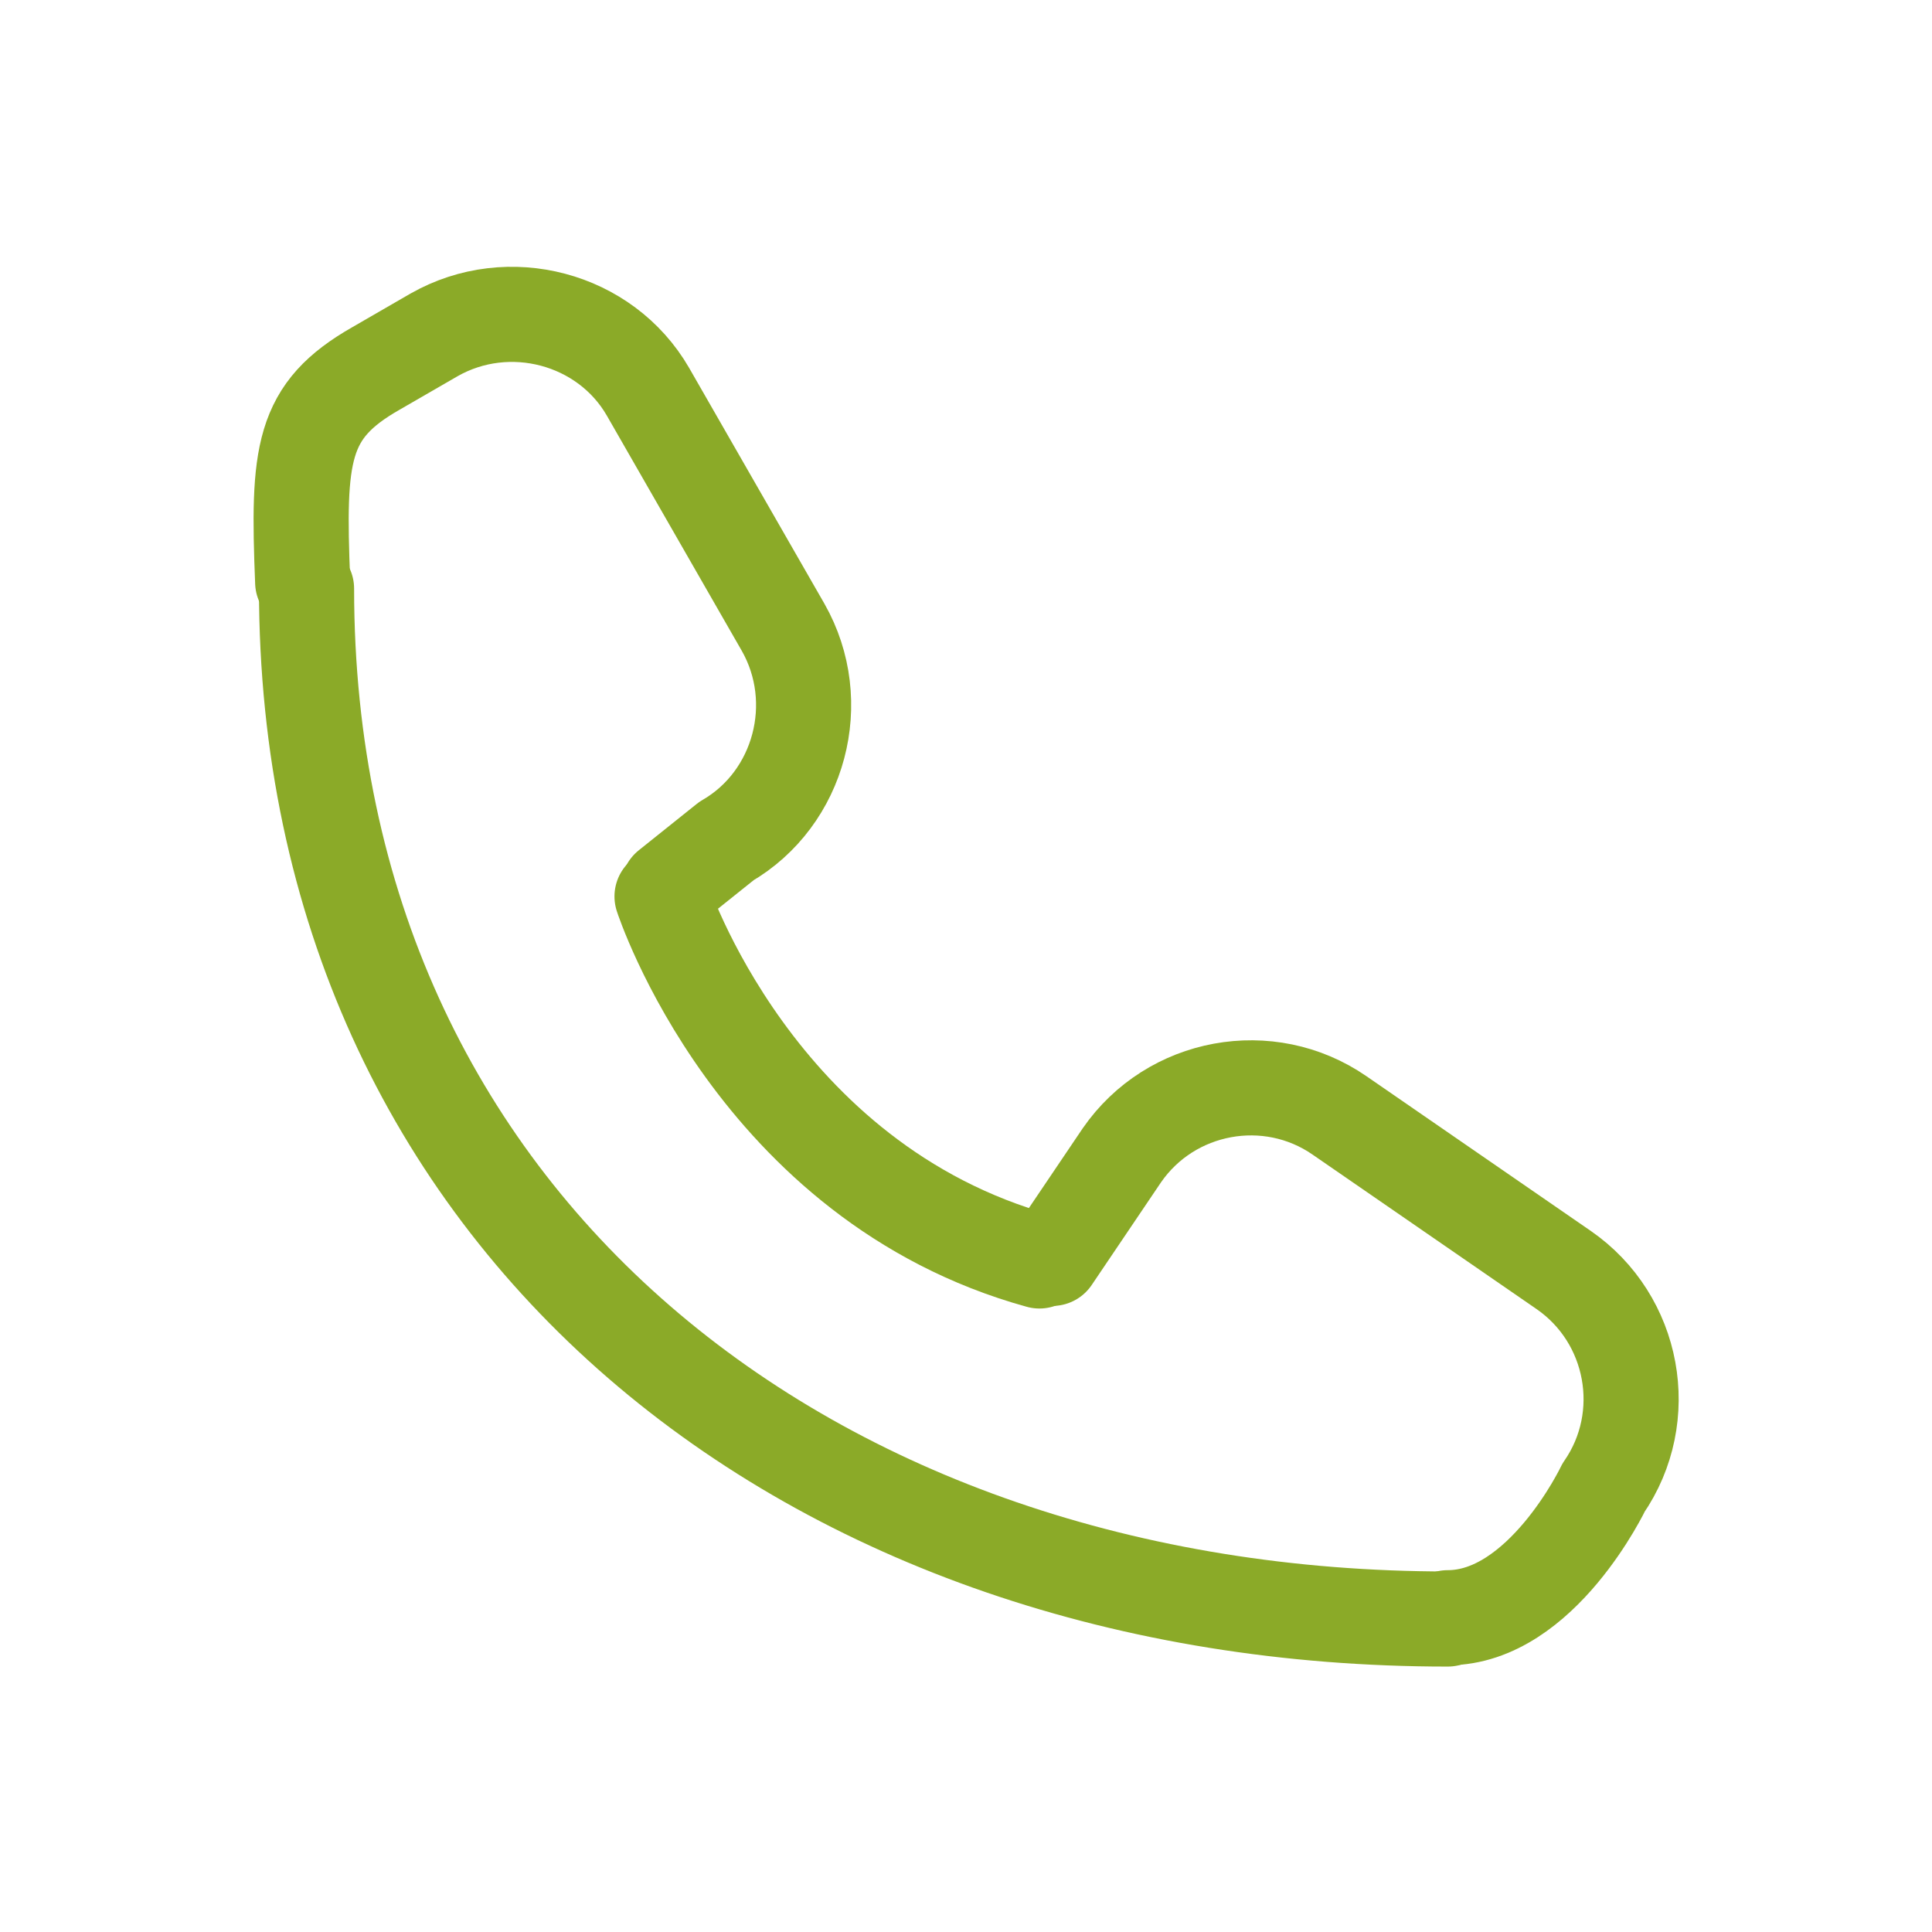
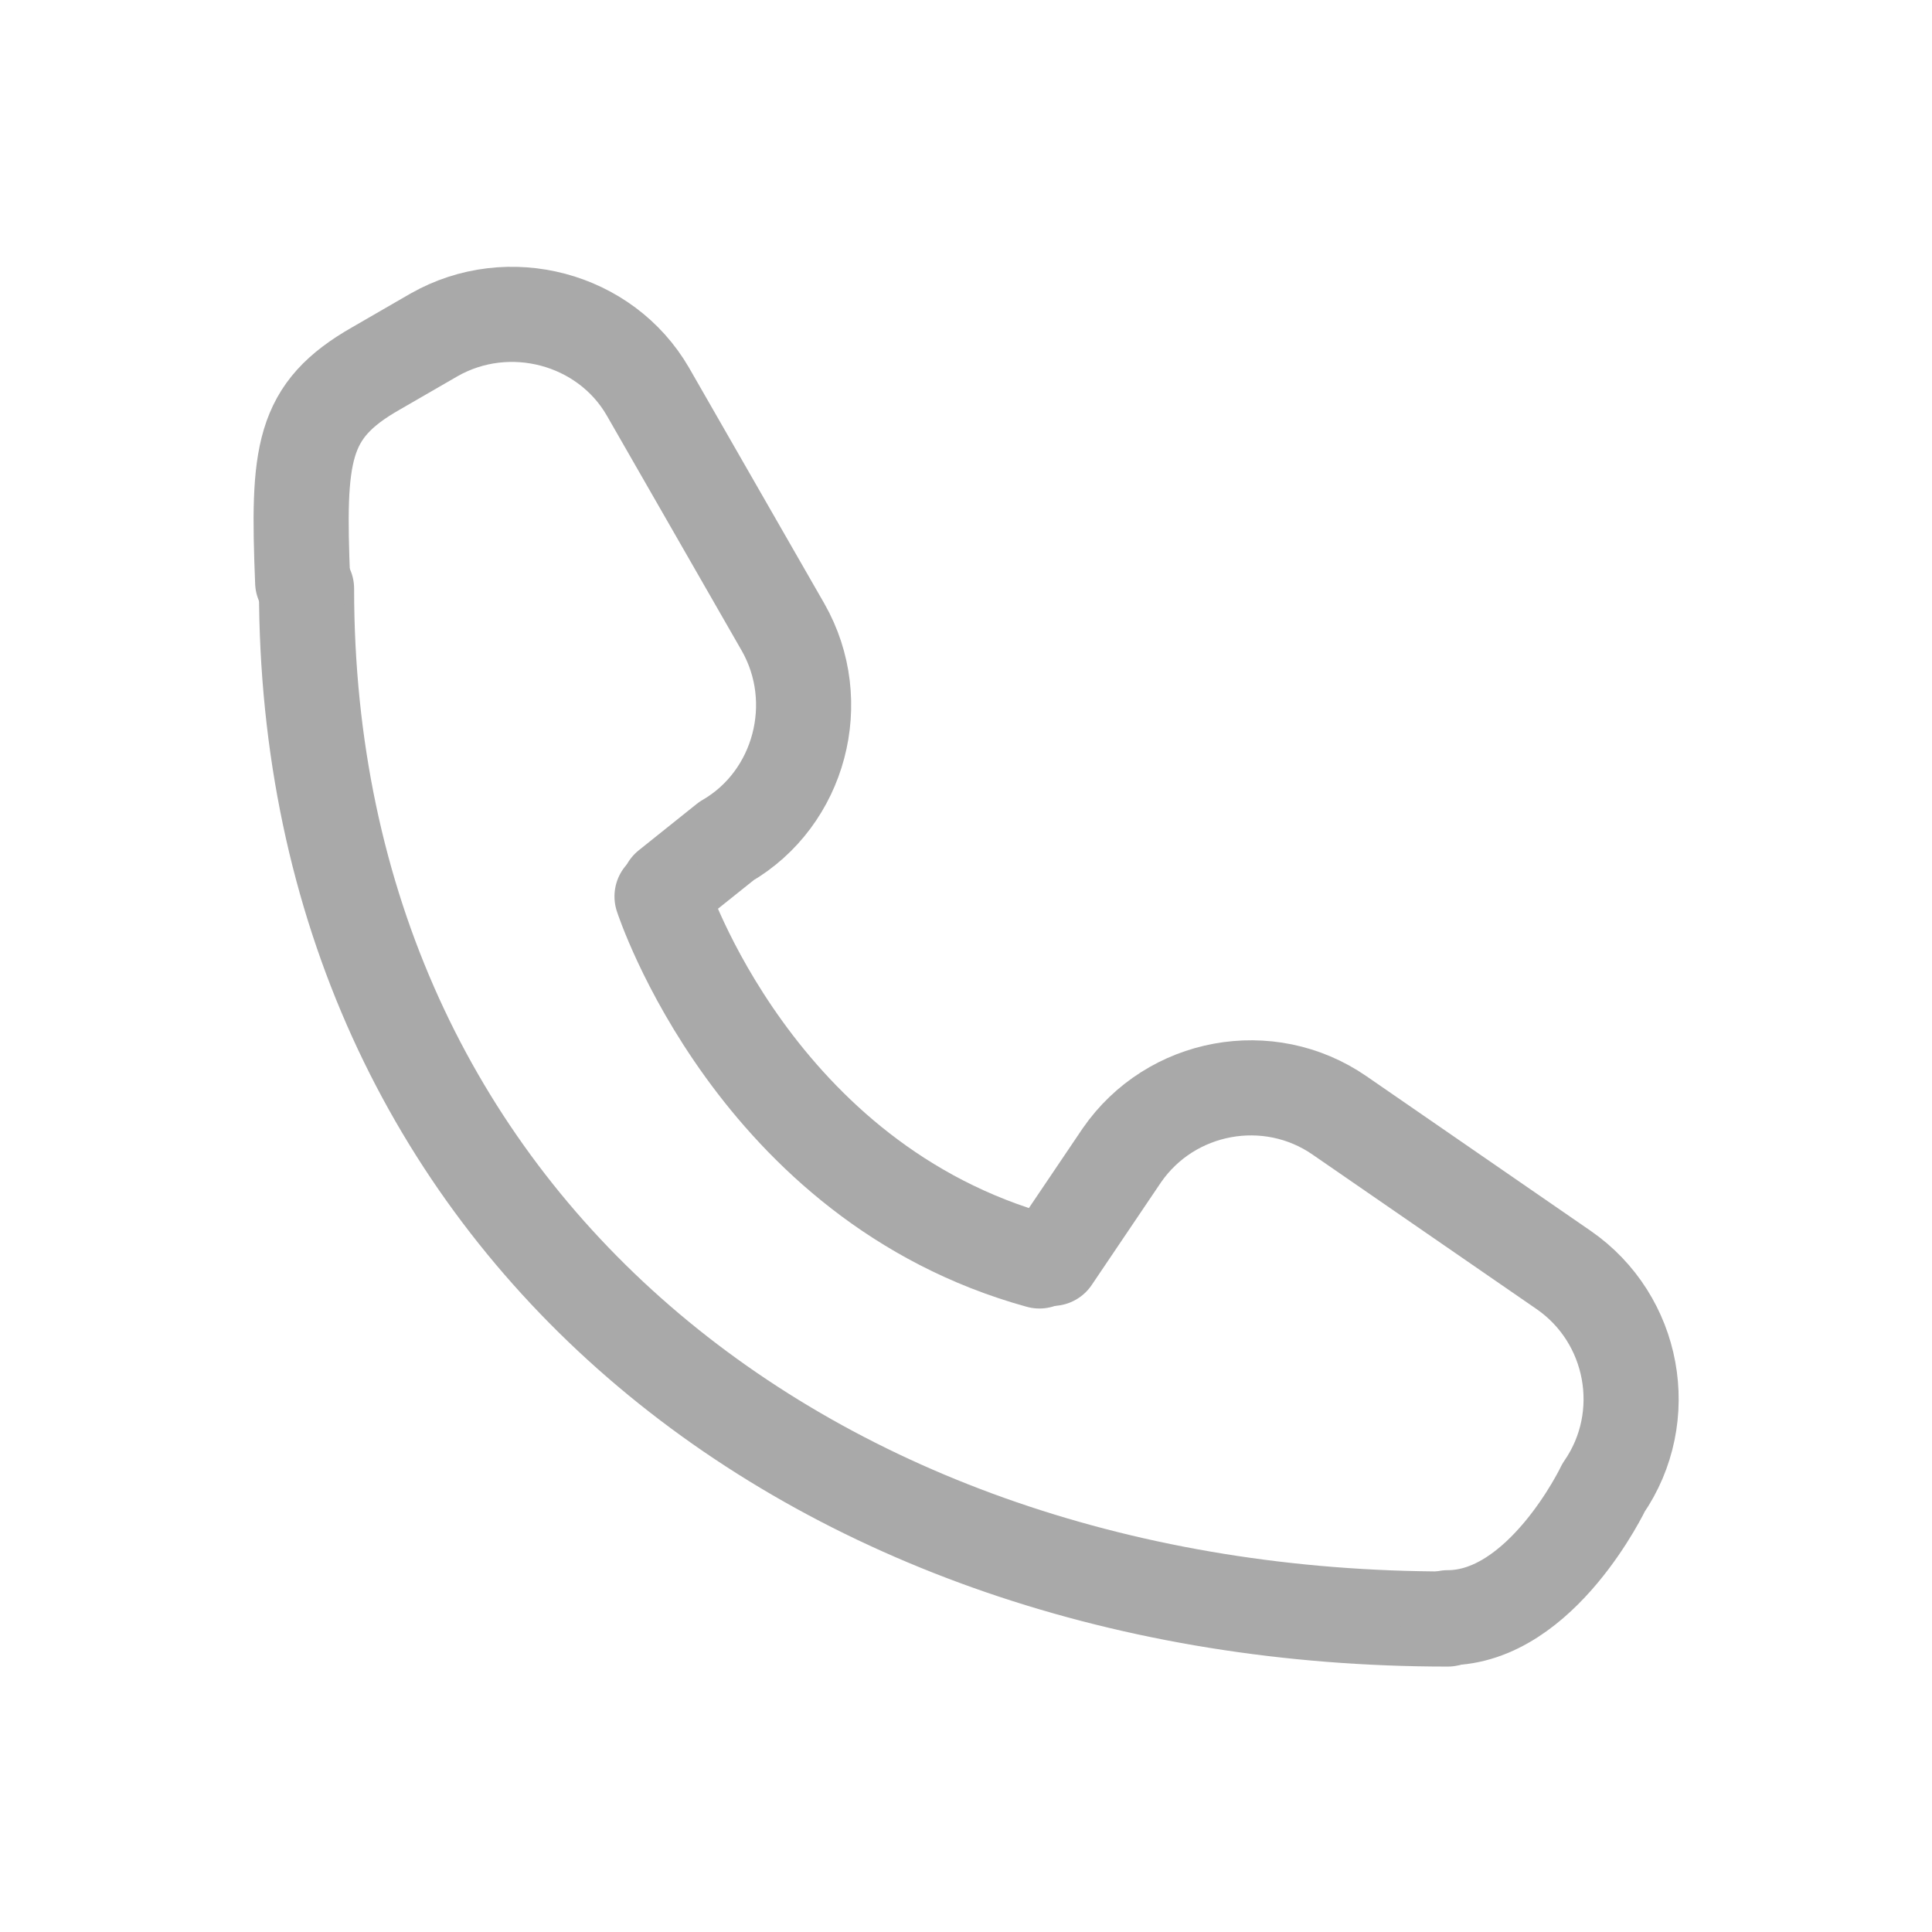
<svg xmlns="http://www.w3.org/2000/svg" version="1.1" id="Слой_1" x="0px" y="0px" viewBox="0 0 150 150" style="enable-background:new 0 0 150 150;" xml:space="preserve">
  <style type="text/css">
- 	.st0{fill:none;stroke:#8BAA28;stroke-width:6;stroke-linecap:round;stroke-miterlimit:10;}
- 	.st1{fill:none;stroke:#8BAA28;stroke-width:6;stroke-linecap:round;stroke-linejoin:round;stroke-miterlimit:10;}
- 	.st2{fill:none;stroke:#8BAA28;stroke-width:6.786;stroke-linecap:round;stroke-linejoin:round;stroke-miterlimit:10;}
- 	.st3{fill:none;stroke:#8BAA28;stroke-width:7.664;stroke-linecap:round;stroke-linejoin:round;stroke-miterlimit:10;}
- 	.st4{fill:none;stroke:#8BAA28;stroke-width:7.974;stroke-linecap:round;stroke-linejoin:round;stroke-miterlimit:10;}
- 	.st5{fill:none;stroke:#8BAA28;stroke-width:7.385;stroke-linecap:round;stroke-linejoin:round;stroke-miterlimit:10;}
+ 	.st0{fill:none;stroke:#a9a9a9;stroke-width:6;stroke-linecap:round;stroke-miterlimit:10;}
+ 	.st1{fill:none;stroke:#a9a9a9;stroke-width:6;stroke-linecap:round;stroke-linejoin:round;stroke-miterlimit:10;}
+ 	.st2{fill:none;stroke:#a9a9a9;stroke-width:6.786;stroke-linecap:round;stroke-linejoin:round;stroke-miterlimit:10;}
+ 	.st3{fill:none;stroke:#a9a9a9;stroke-width:7.664;stroke-linecap:round;stroke-linejoin:round;stroke-miterlimit:10;}
+ 	.st4{fill:none;stroke:#a9a9a9;stroke-width:7.974;stroke-linecap:round;stroke-linejoin:round;stroke-miterlimit:10;}
+ 	.st5{fill:none;stroke:#a9a9a9;stroke-width:7.385;stroke-linecap:round;stroke-linejoin:round;stroke-miterlimit:10;}
</style>
  <g>
    <path class="st5" d="M112.4,125.7c-49.3,0-88.6-30.7-88.6-80" />
    <path class="st5" d="M23.5,45.2c-0.4-10-0.1-13.3,5.7-16.6l4.5-2.6c5.8-3.3,13.3-1.3,16.6,4.4l10.5,18.3c3.3,5.8,1.3,13.3-4.4,16.6   l-4.5,3.6" />
    <path class="st5" d="M81.7,97.7l5.4-8c3.8-5.5,11.4-6.9,16.9-3.1l17.4,12c5.5,3.8,6.9,11.4,3.1,16.9c0,0-4.8,10.1-12.1,10.1" />
    <path class="st5" d="M51.4,69.6c0,0,7.2,22.2,29.3,28.3" />
  </g>
</svg>
